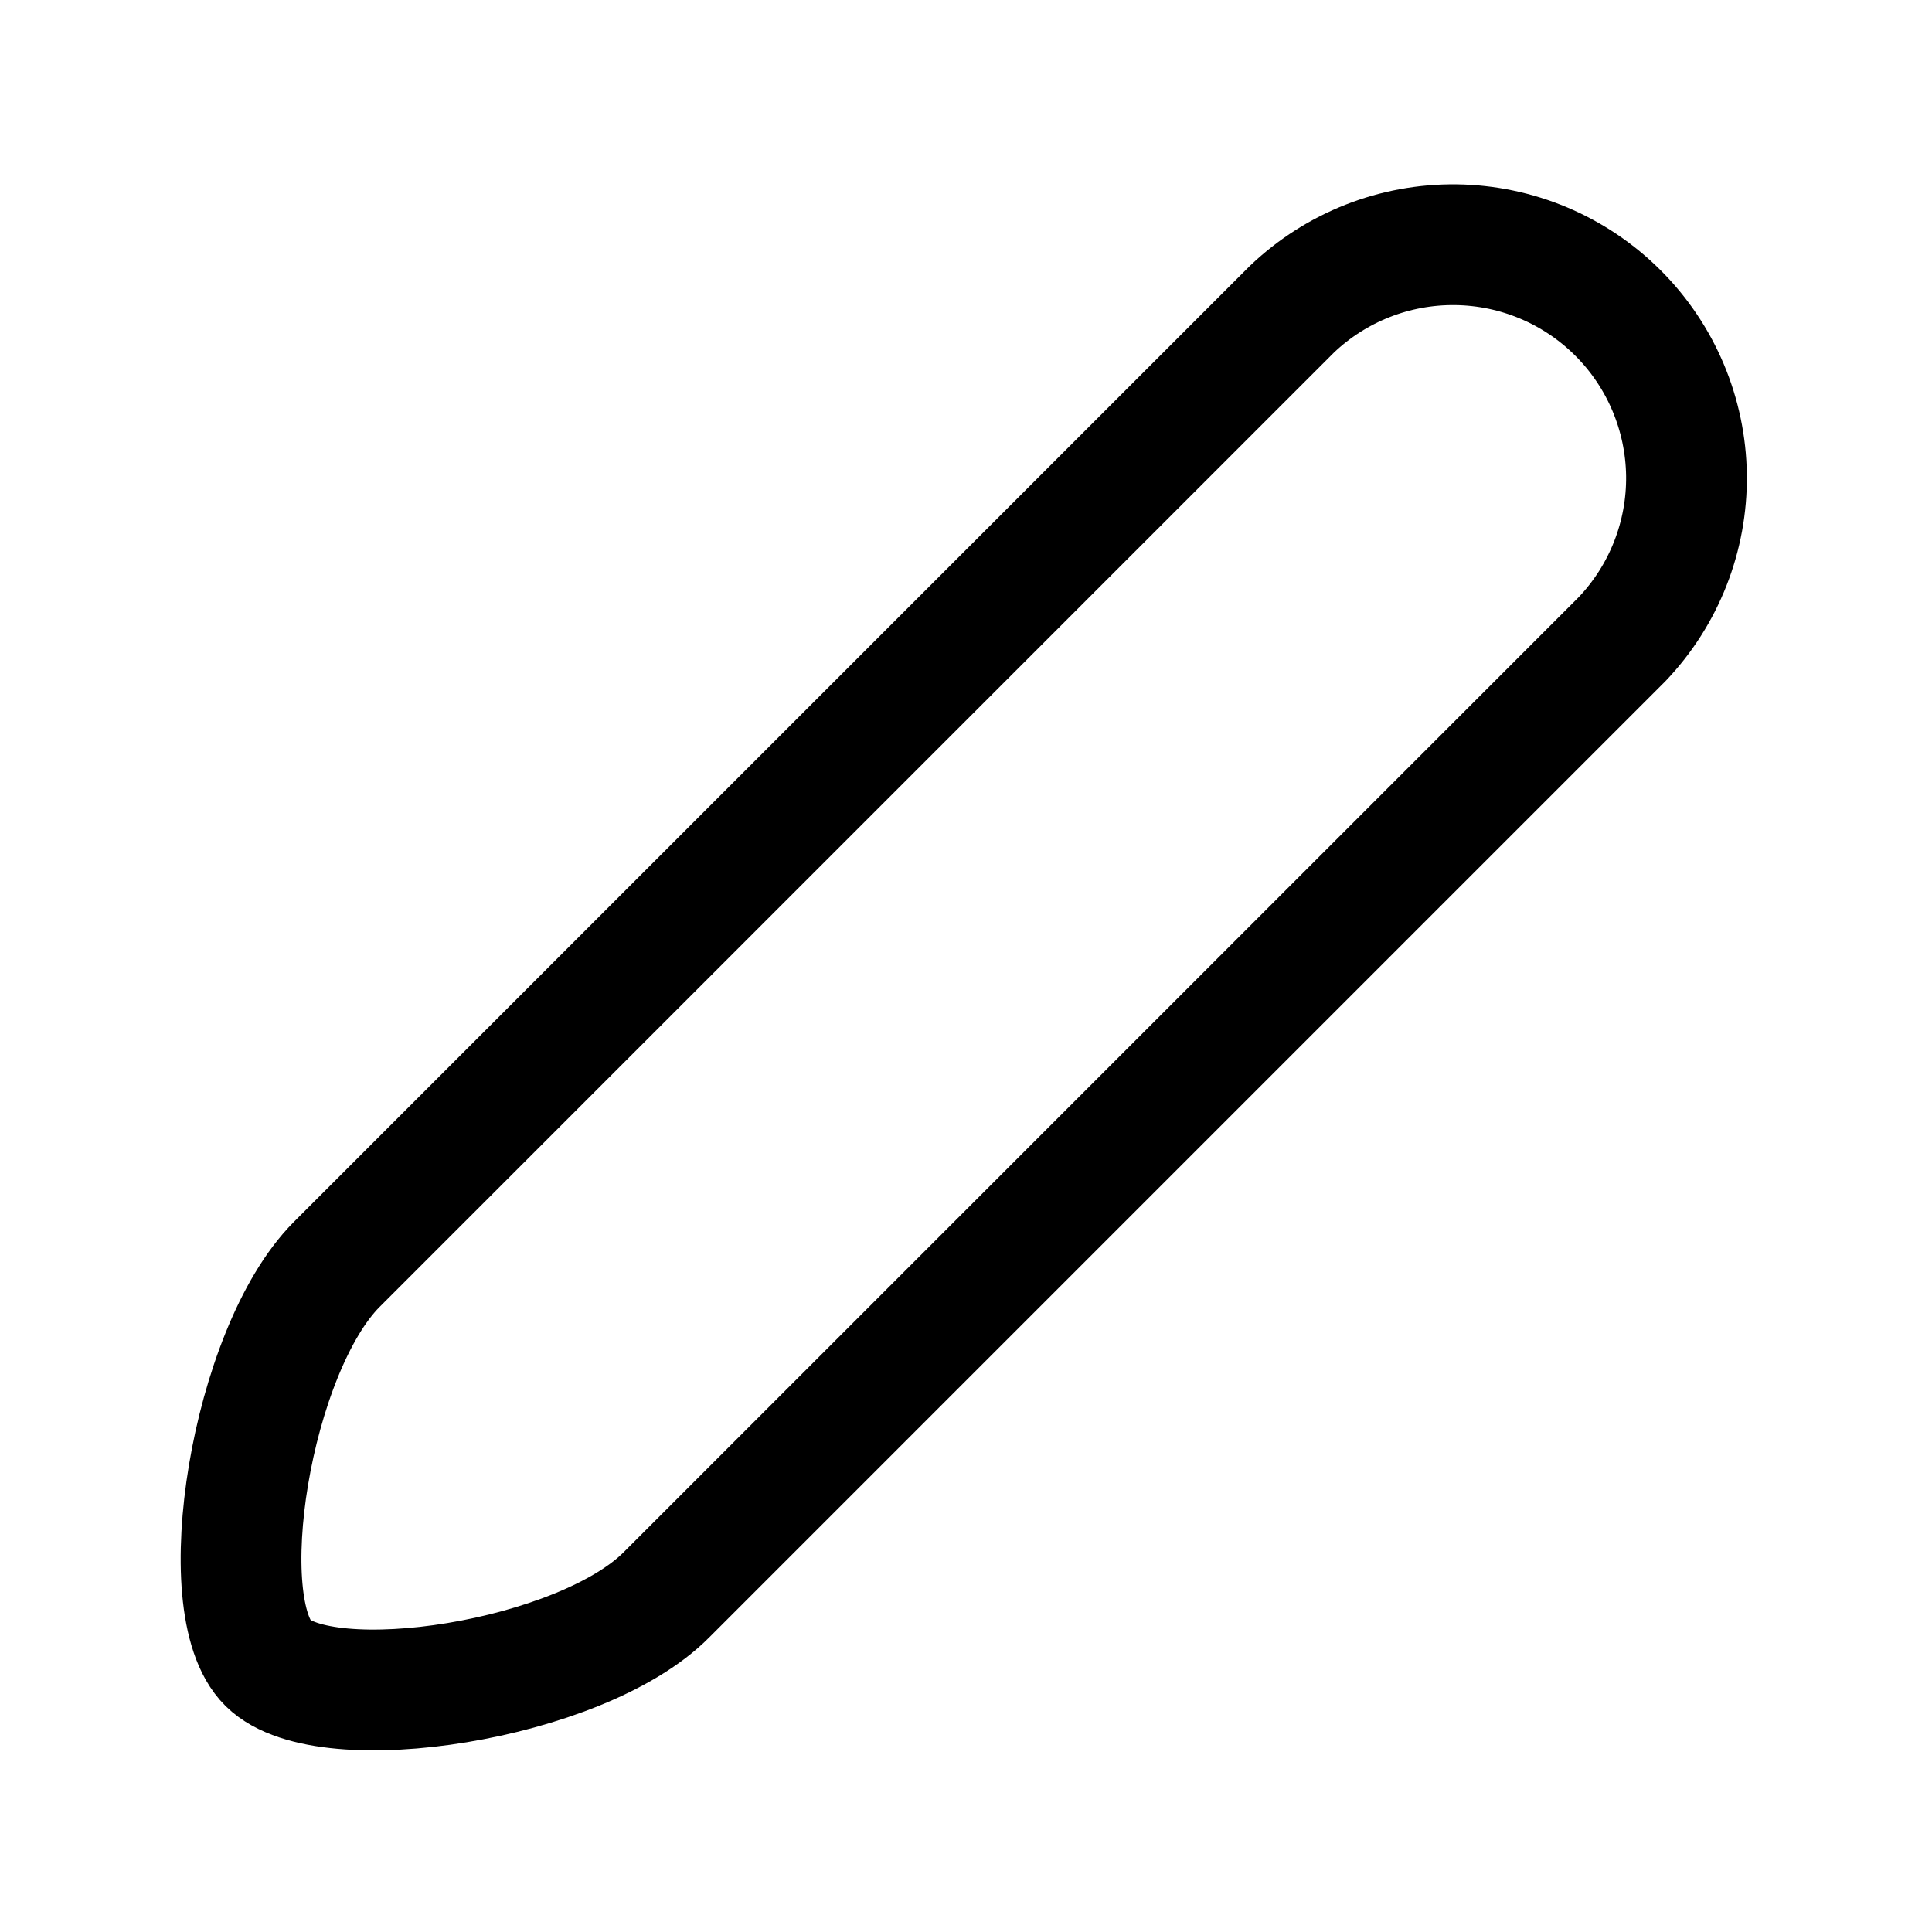
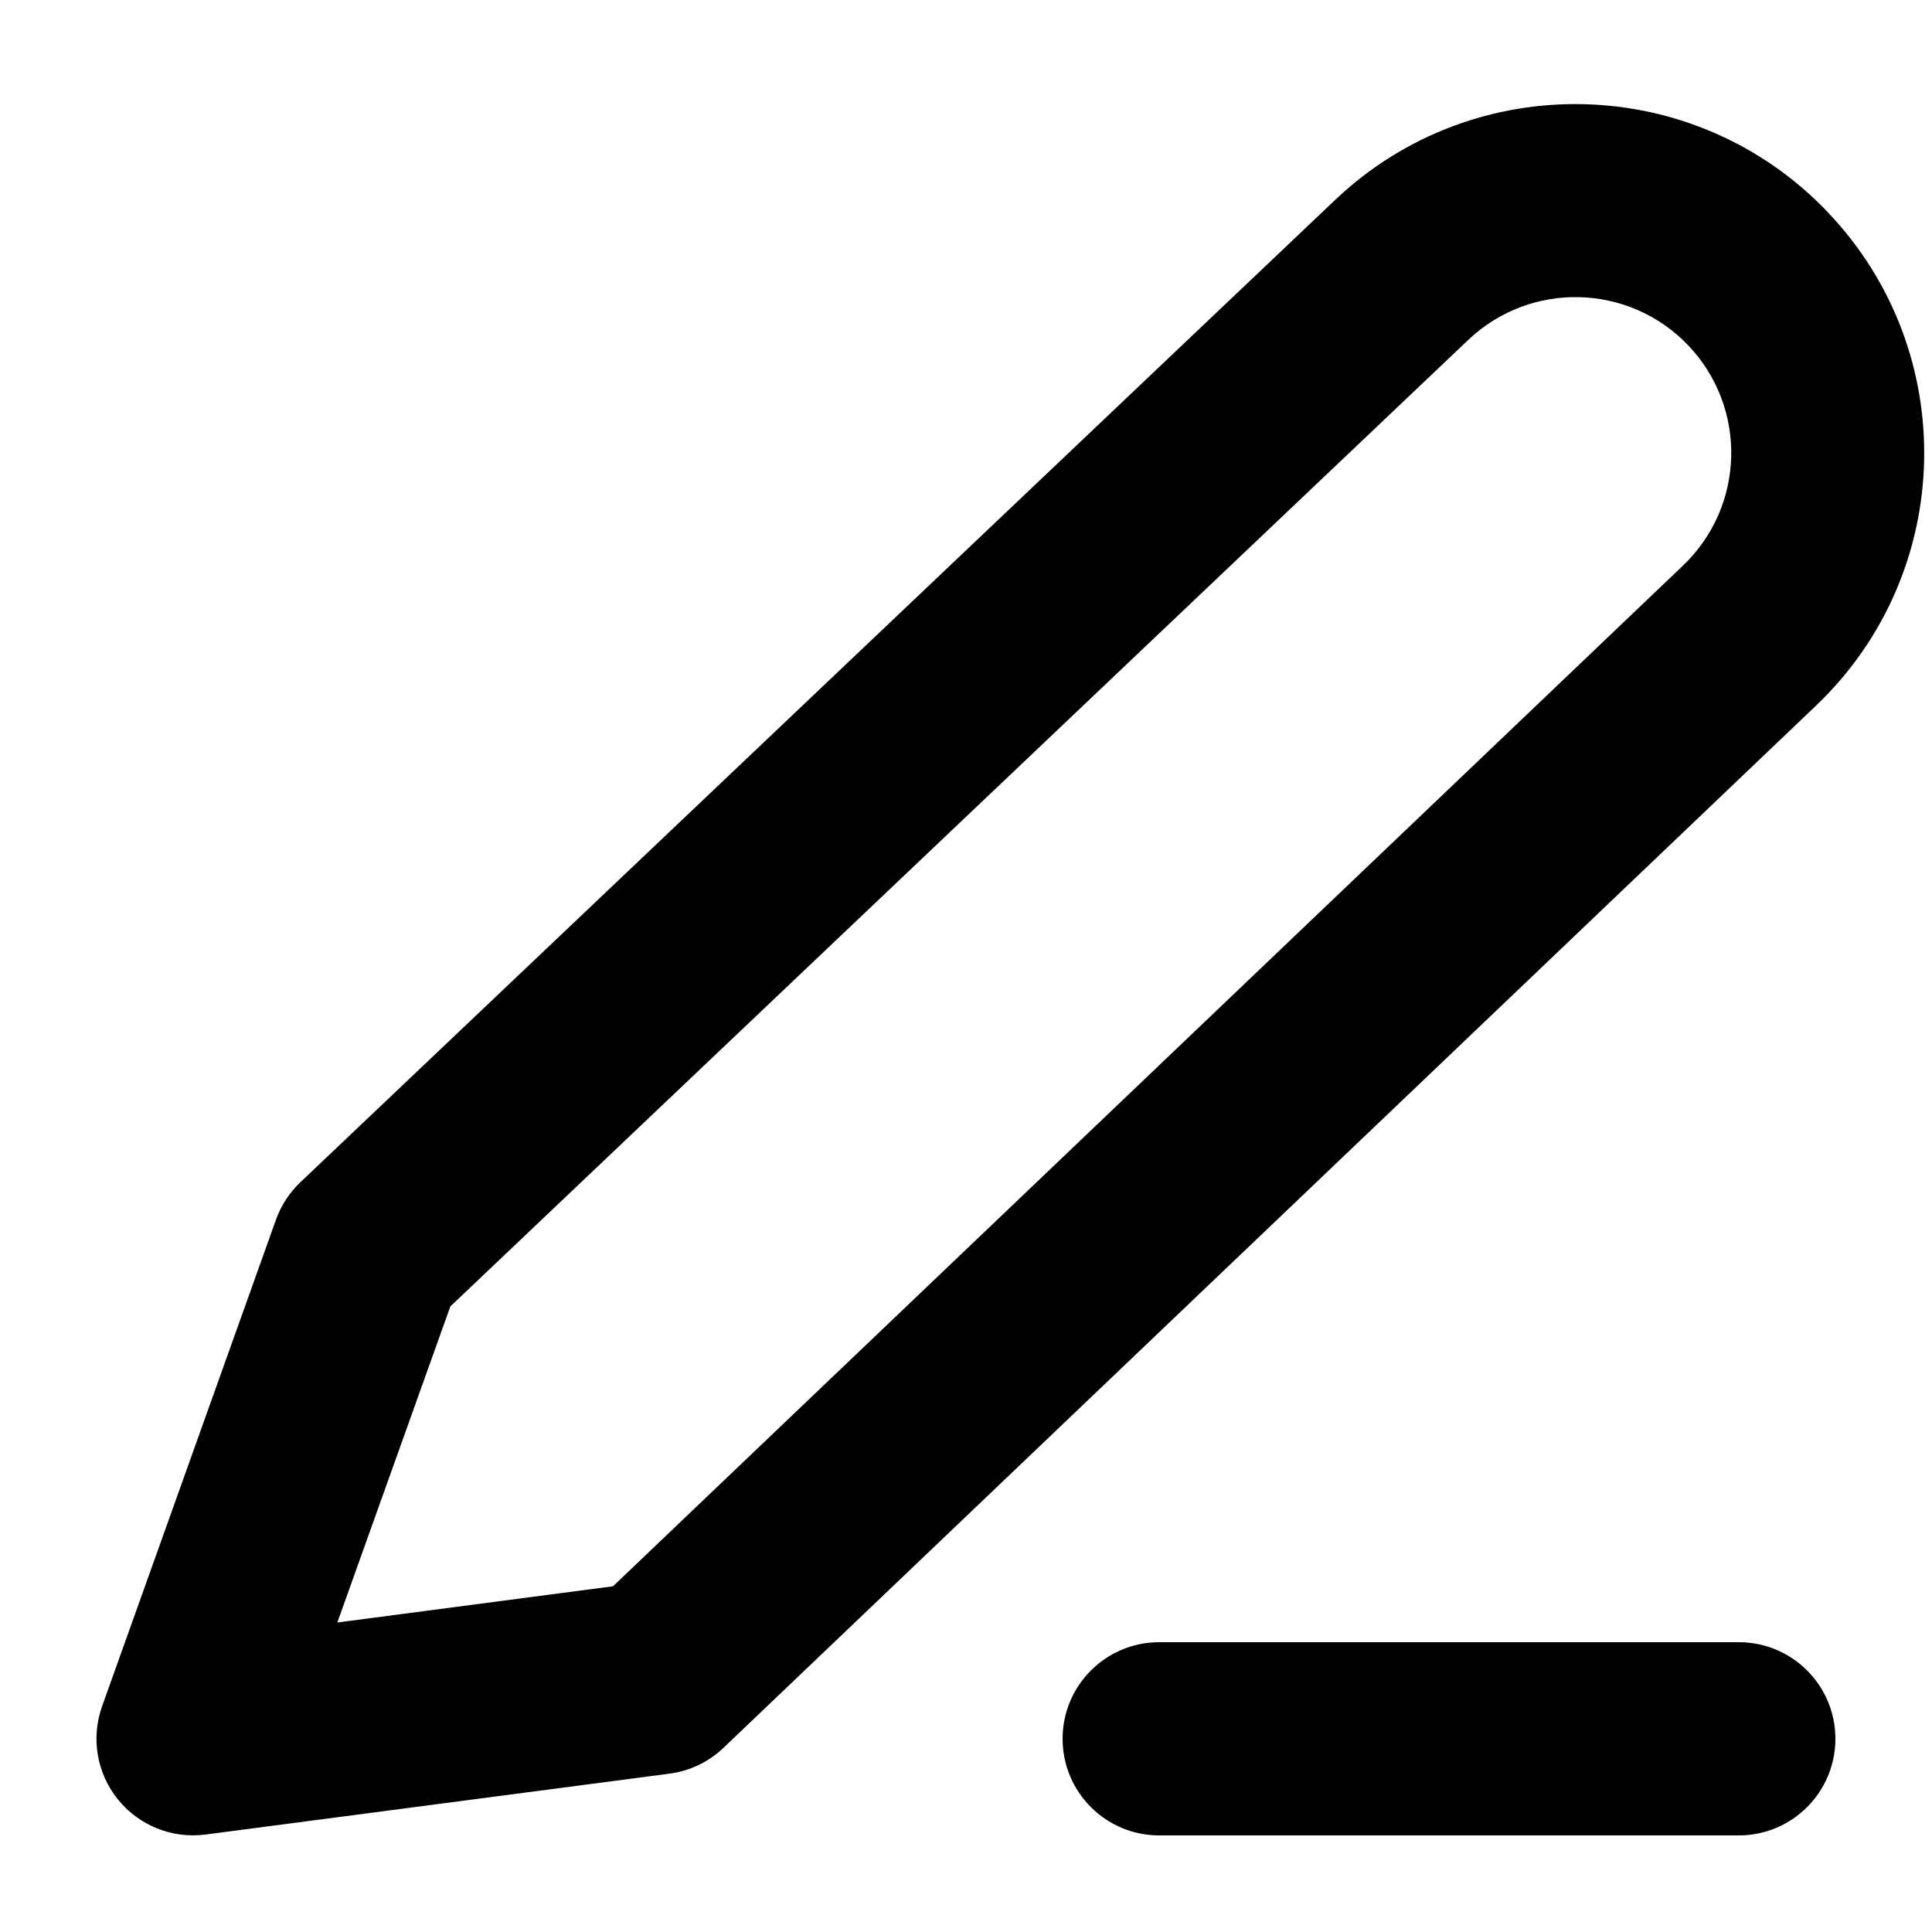
- <svg xmlns="http://www.w3.org/2000/svg" width="800px" height="800px" viewBox="0 0 24 24" fill="none">
-   <path d="M20.15 7.94L8.28 19.81C7.22 20.88 4.05 21.37 3.33 20.66C2.61 19.95 3.12 16.78 4.18 15.71L16.05 3.84C16.598 3.318 17.328 3.031 18.085 3.04C18.842 3.049 19.565 3.354 20.1 3.889C20.636 4.425 20.94 5.148 20.95 5.905C20.959 6.661 20.672 7.392 20.15 7.94V7.94Z" stroke="#000000" stroke-width="1.5" stroke-linecap="round" stroke-linejoin="round" />
+ <svg xmlns="http://www.w3.org/2000/svg" width="800px" height="800px" viewBox="0 0 20 20" fill="none">
+   <path fill="#000000" fill-rule="evenodd" d="M15.198 3.52a1.612 1.612 0 012.223 2.336L6.346 16.421l-2.854.375 1.17-3.272L15.197 3.521zm3.725-1.322a3.612 3.612 0 00-5.102-.128L3.11 12.238a1 1 0 00-.253.388l-1.8 5.037a1 1 0 001.072 1.328l4.8-.63a1 1 0 00.56-.267L18.8 7.304a3.612 3.612 0 00.122-5.106zM12 17a1 1 0 100 2h6a1 1 0 100-2h-6z" />
</svg>
